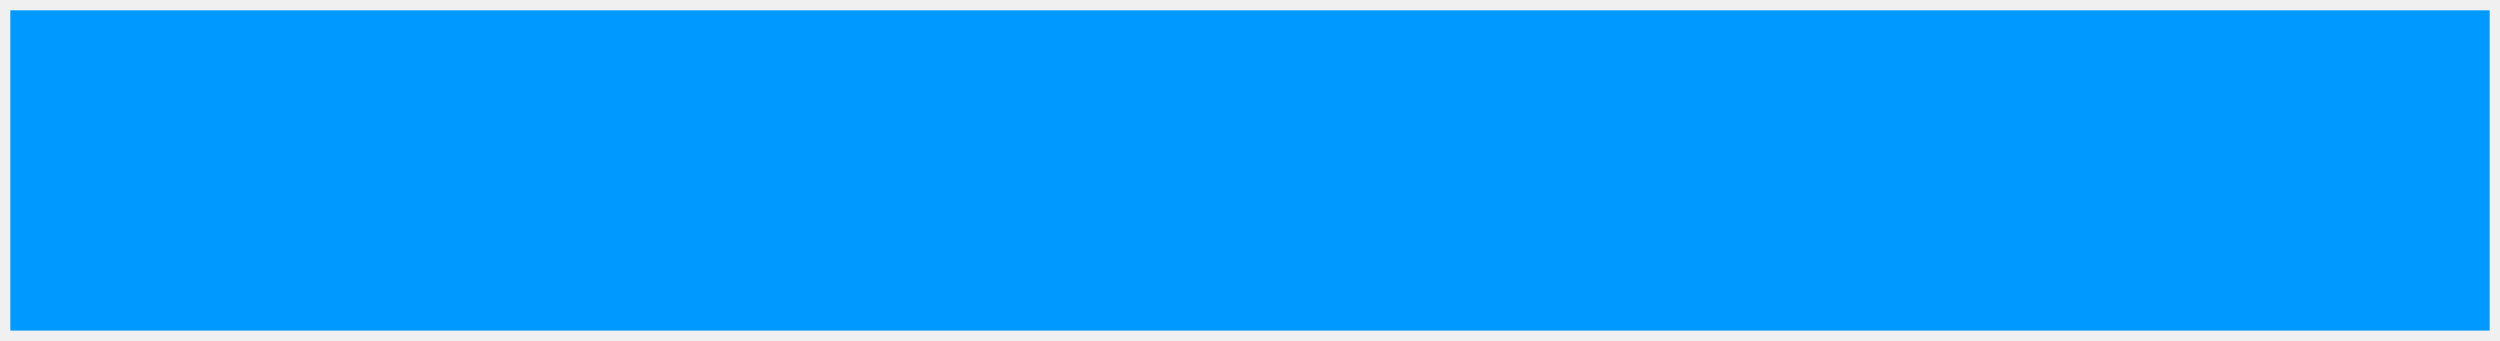
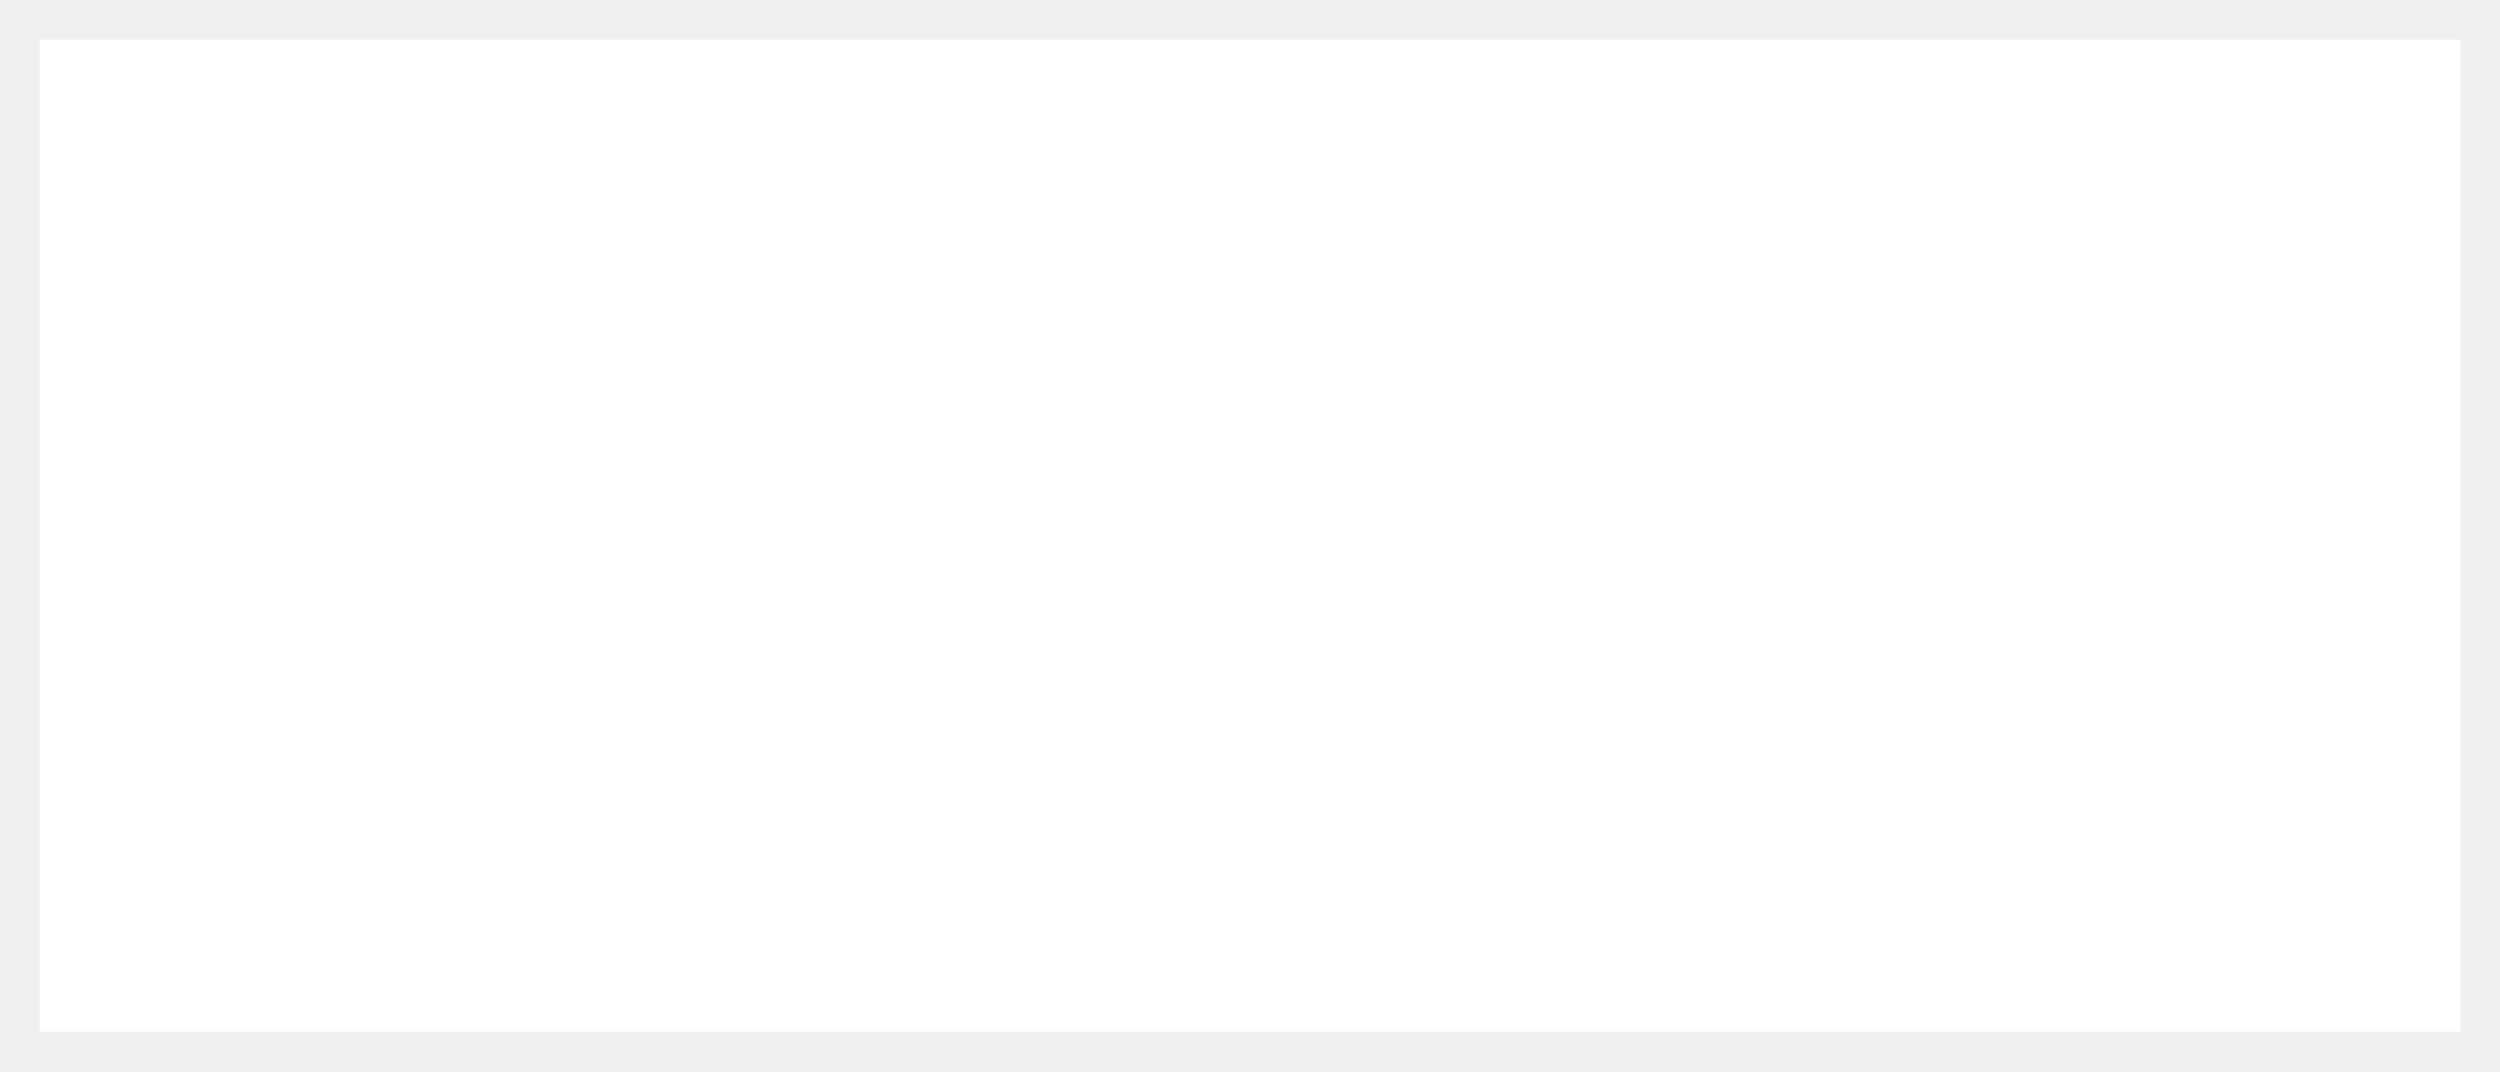
- <svg xmlns="http://www.w3.org/2000/svg" version="1.1" width="242px" height="33px">
-   <g transform="matrix(1 0 0 1 -55 -106 )">
-     <path d="M 56 107  L 296 107  L 296 138  L 56 138  L 56 107  Z " fill-rule="nonzero" fill="#0099ff" stroke="none" />
+ <svg xmlns="http://www.w3.org/2000/svg" version="1.1" width="63px" height="27px">
+   <g transform="matrix(1 0 0 1 -1937 -646 )">
+     <path d="M 1938 647  L 1999 647  L 1999 672  L 1938 672  L 1938 647  Z " fill-rule="nonzero" fill="#ffffff" stroke="none" />
  </g>
</svg>
